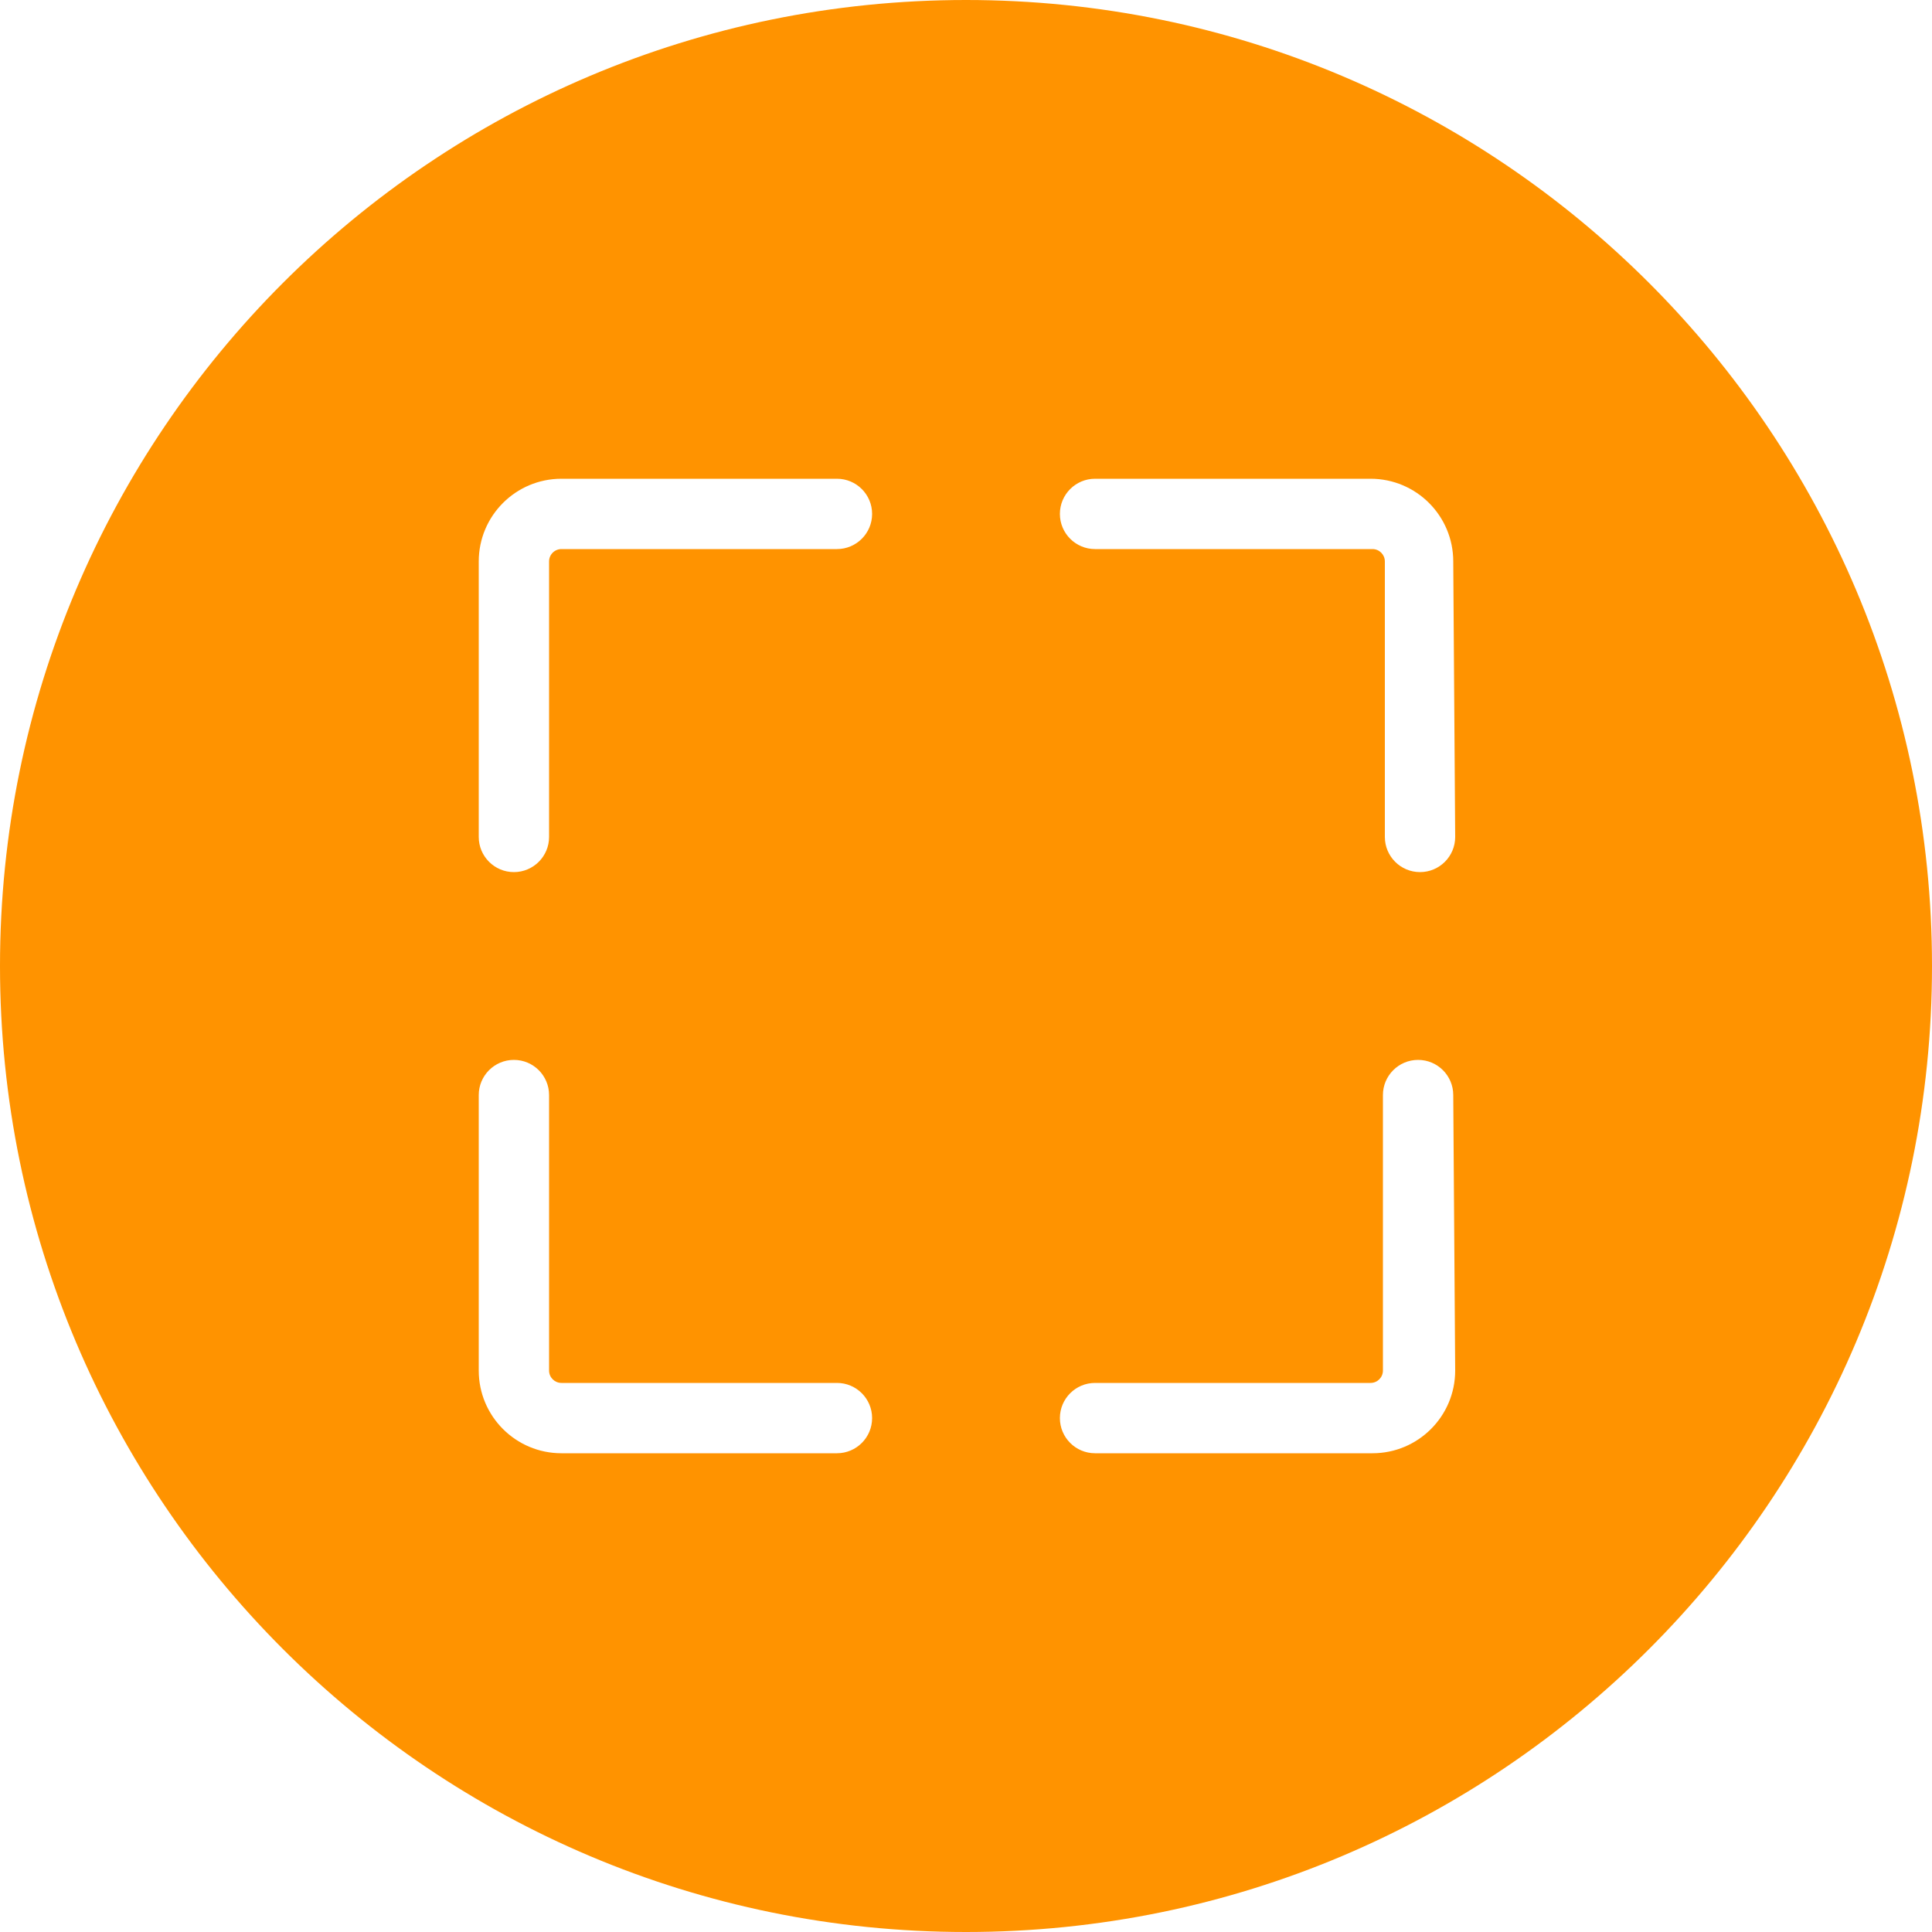
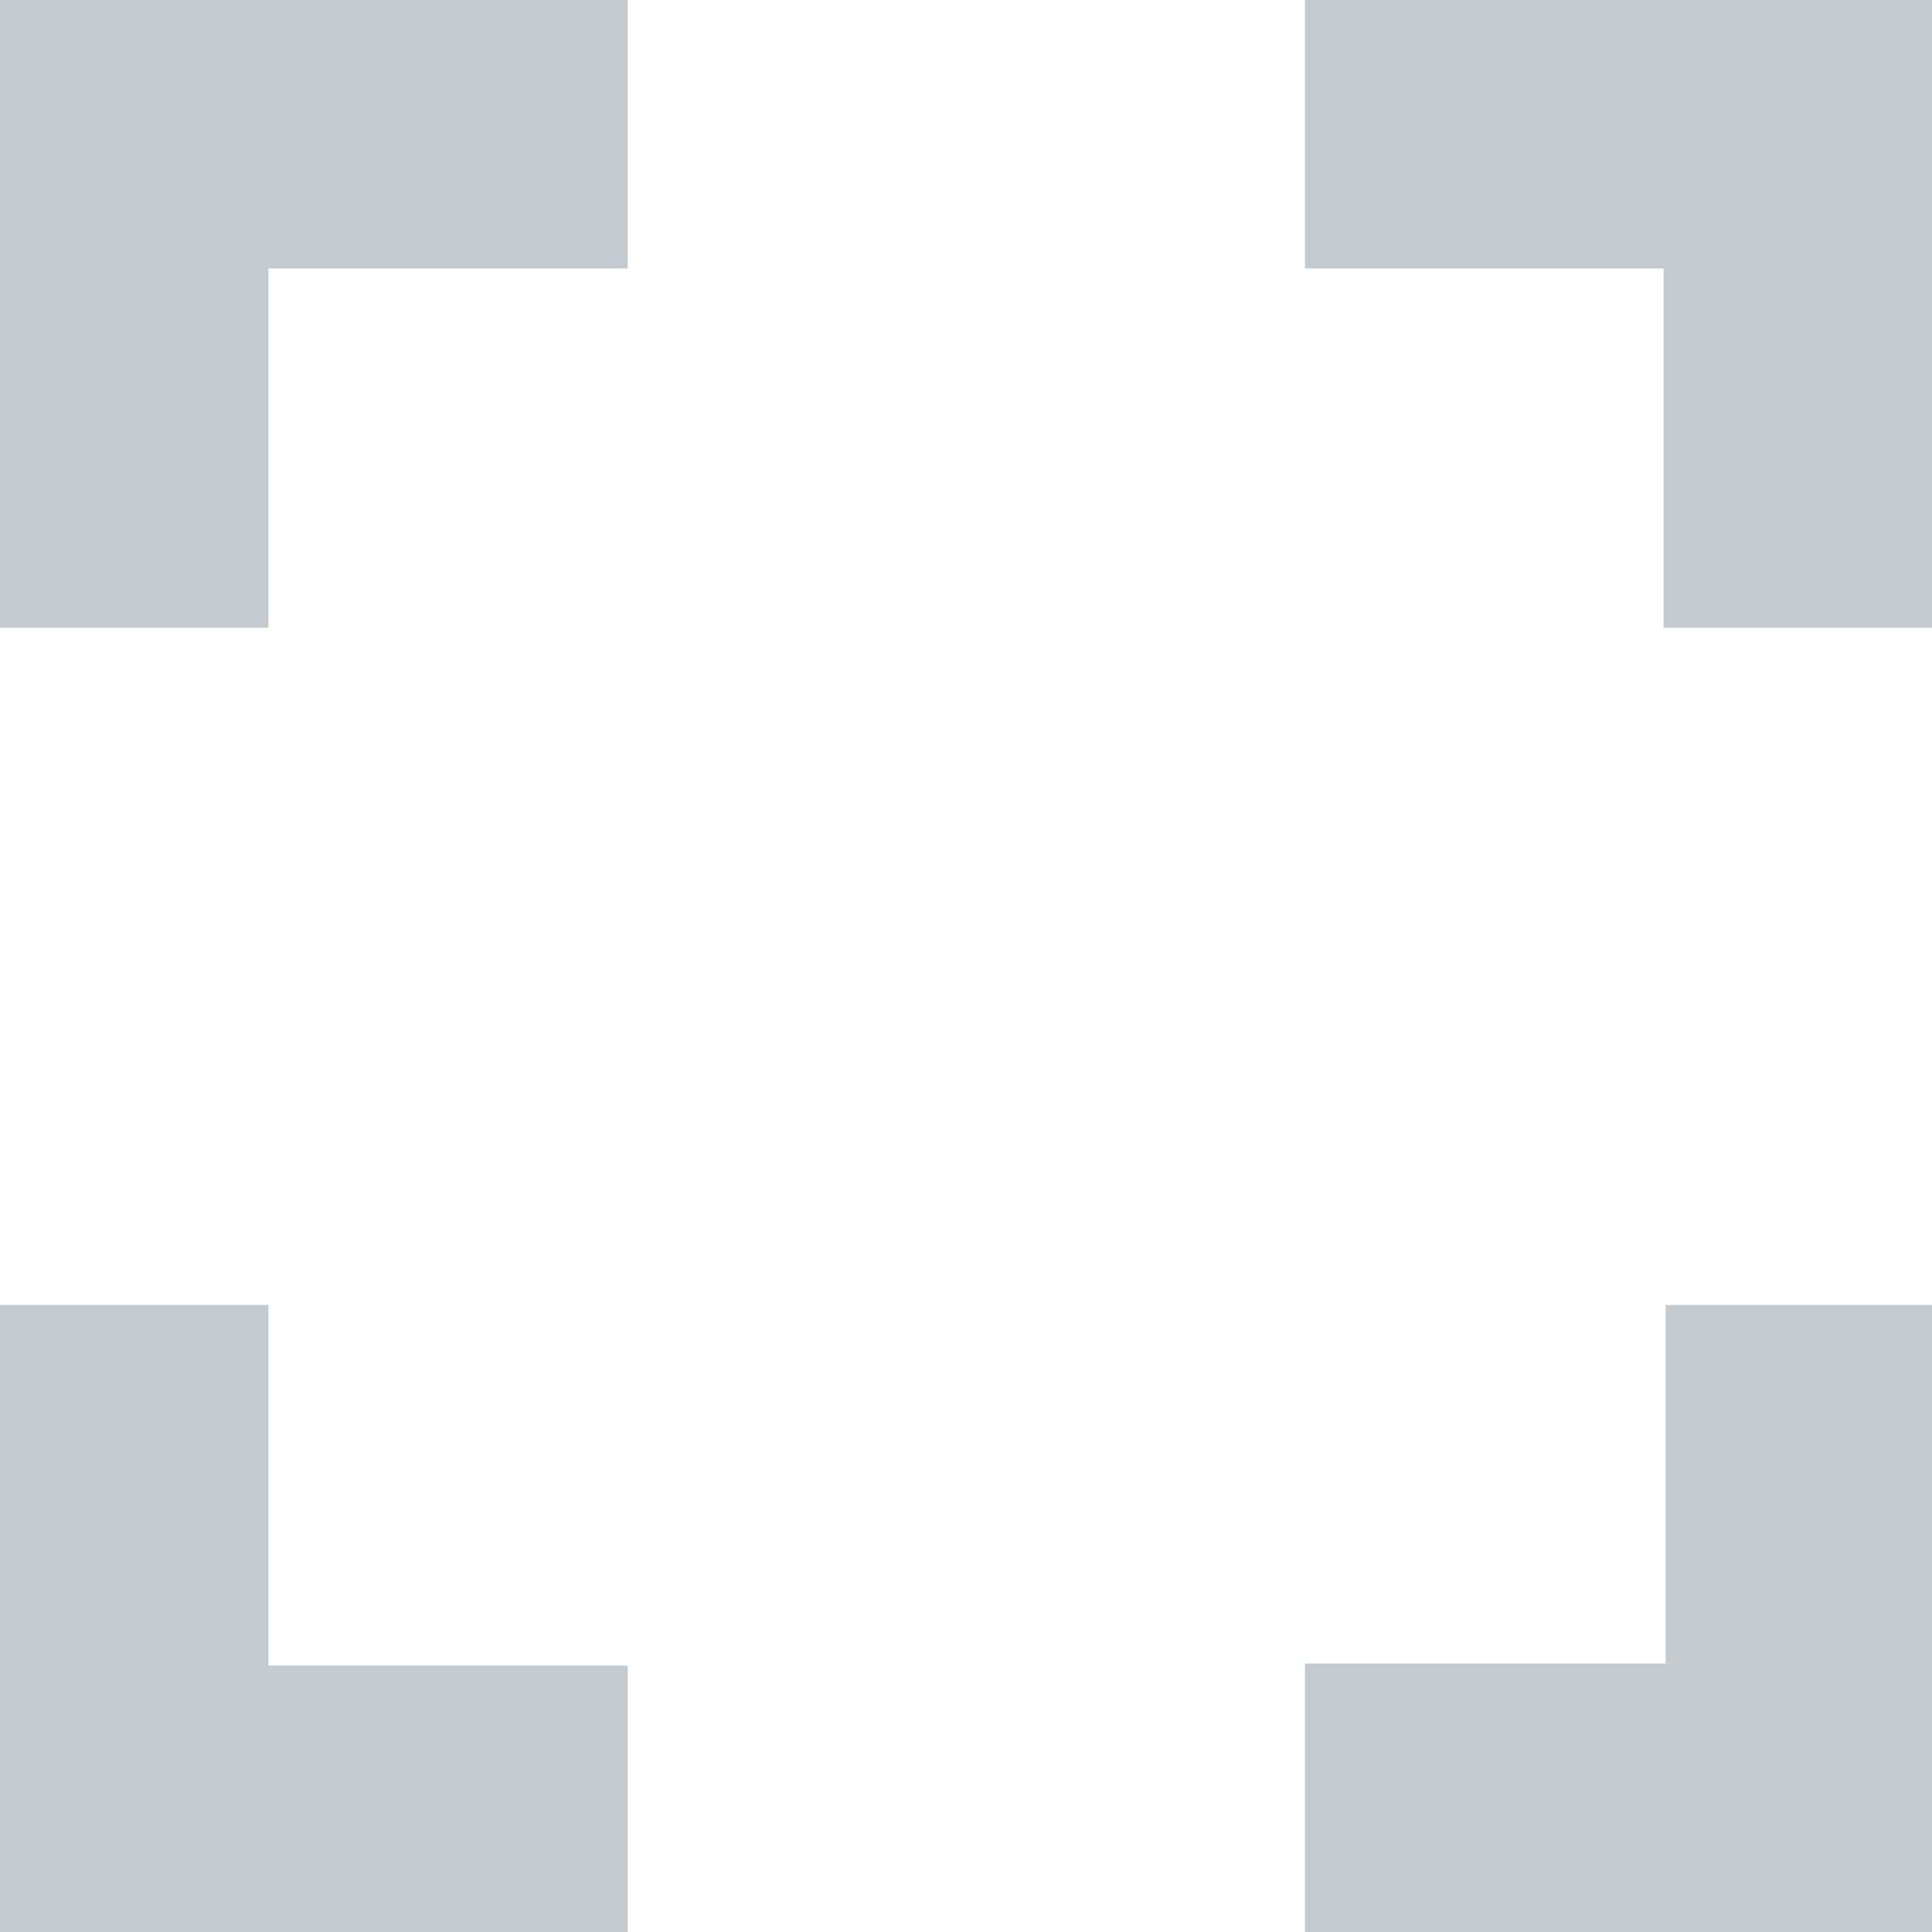
- <svg xmlns="http://www.w3.org/2000/svg" id="Layer_1" data-name="Layer 1" viewBox="0 0 50 50">
+ <svg xmlns="http://www.w3.org/2000/svg" viewBox="0 0 28.5 28.5">
  <defs>
-     <style>.cls-1{fill:#ff9300;}</style>
+     <style>.cls-1{opacity:0.3;}.cls-2{fill:#395062;stroke:#395062;stroke-miterlimit:10;stroke-width:1.5px;}</style>
  </defs>
-   <path class="cls-1" d="M25,0A25,25,0,1,0,50,25,25,25,0,0,0,25,0ZM21.66,37.61H14.53a2.14,2.14,0,0,1-2.14-2.14V28.34a.91.91,0,0,1,1.82,0v7.13a.32.32,0,0,0,.32.32h7.13a.91.91,0,1,1,0,1.82Zm0-23.4H14.53a.32.32,0,0,0-.32.32v7.13a.91.91,0,0,1-1.82,0V14.53a2.14,2.14,0,0,1,2.14-2.14h7.13a.91.91,0,0,1,0,1.82Zm16,21.26a2.14,2.14,0,0,1-2.14,2.14H28.34a.91.91,0,0,1,0-1.82h7.13a.32.32,0,0,0,.32-.32V28.34a.91.91,0,1,1,1.82,0Zm0-13.81a.91.91,0,0,1-1.82,0V14.53a.32.32,0,0,0-.32-.32H28.34a.91.91,0,0,1,0-1.82h7.13a2.14,2.14,0,0,1,2.14,2.14Z" />
+   <g id="Layer_2" data-name="Layer 2">
+     <g id="Layer_1-2" data-name="Layer 1">
+       <g class="cls-1">
+         <path class="cls-2" d="M3.21,20v5.32h5.3v2.46H.75V20ZM25.29,8.51V3.21H20V.75h7.78V8.51ZM.75,8.51V.75H8.51V3.21H3.21v5.3ZM27.75,20v7.78H20V25.29h5.32V20Z" />
+       </g>
+     </g>
+   </g>
</svg>
